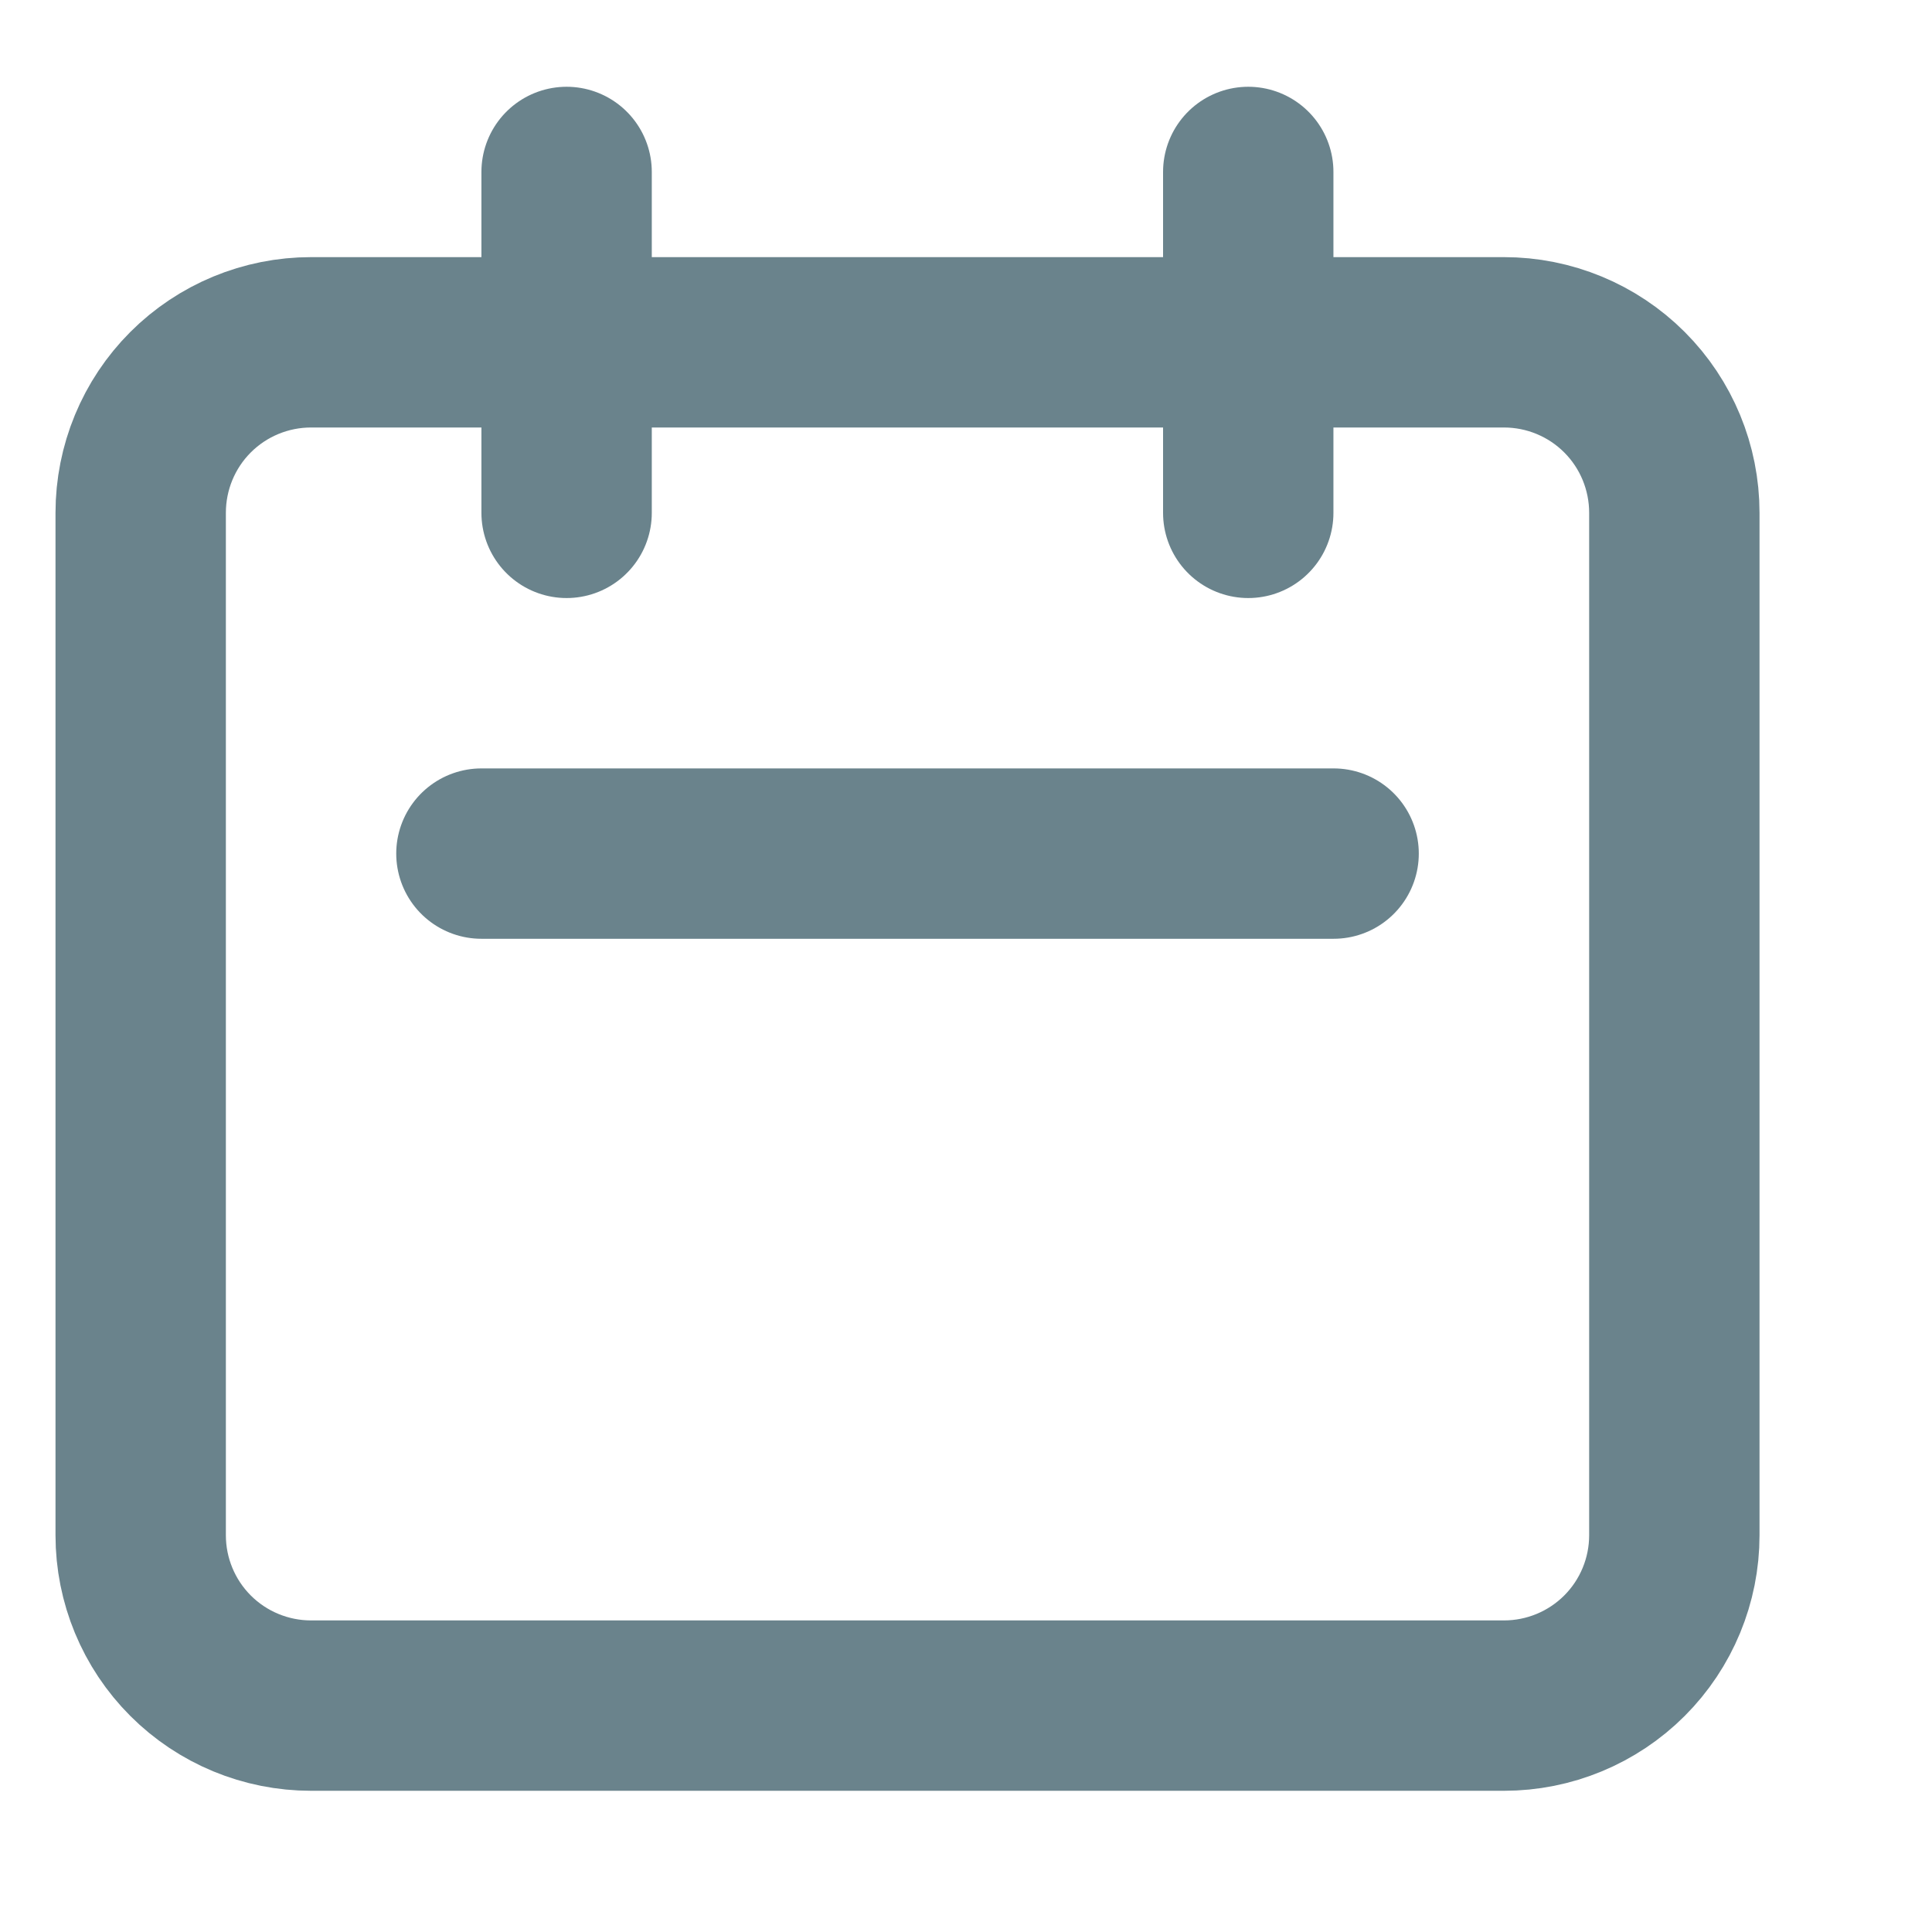
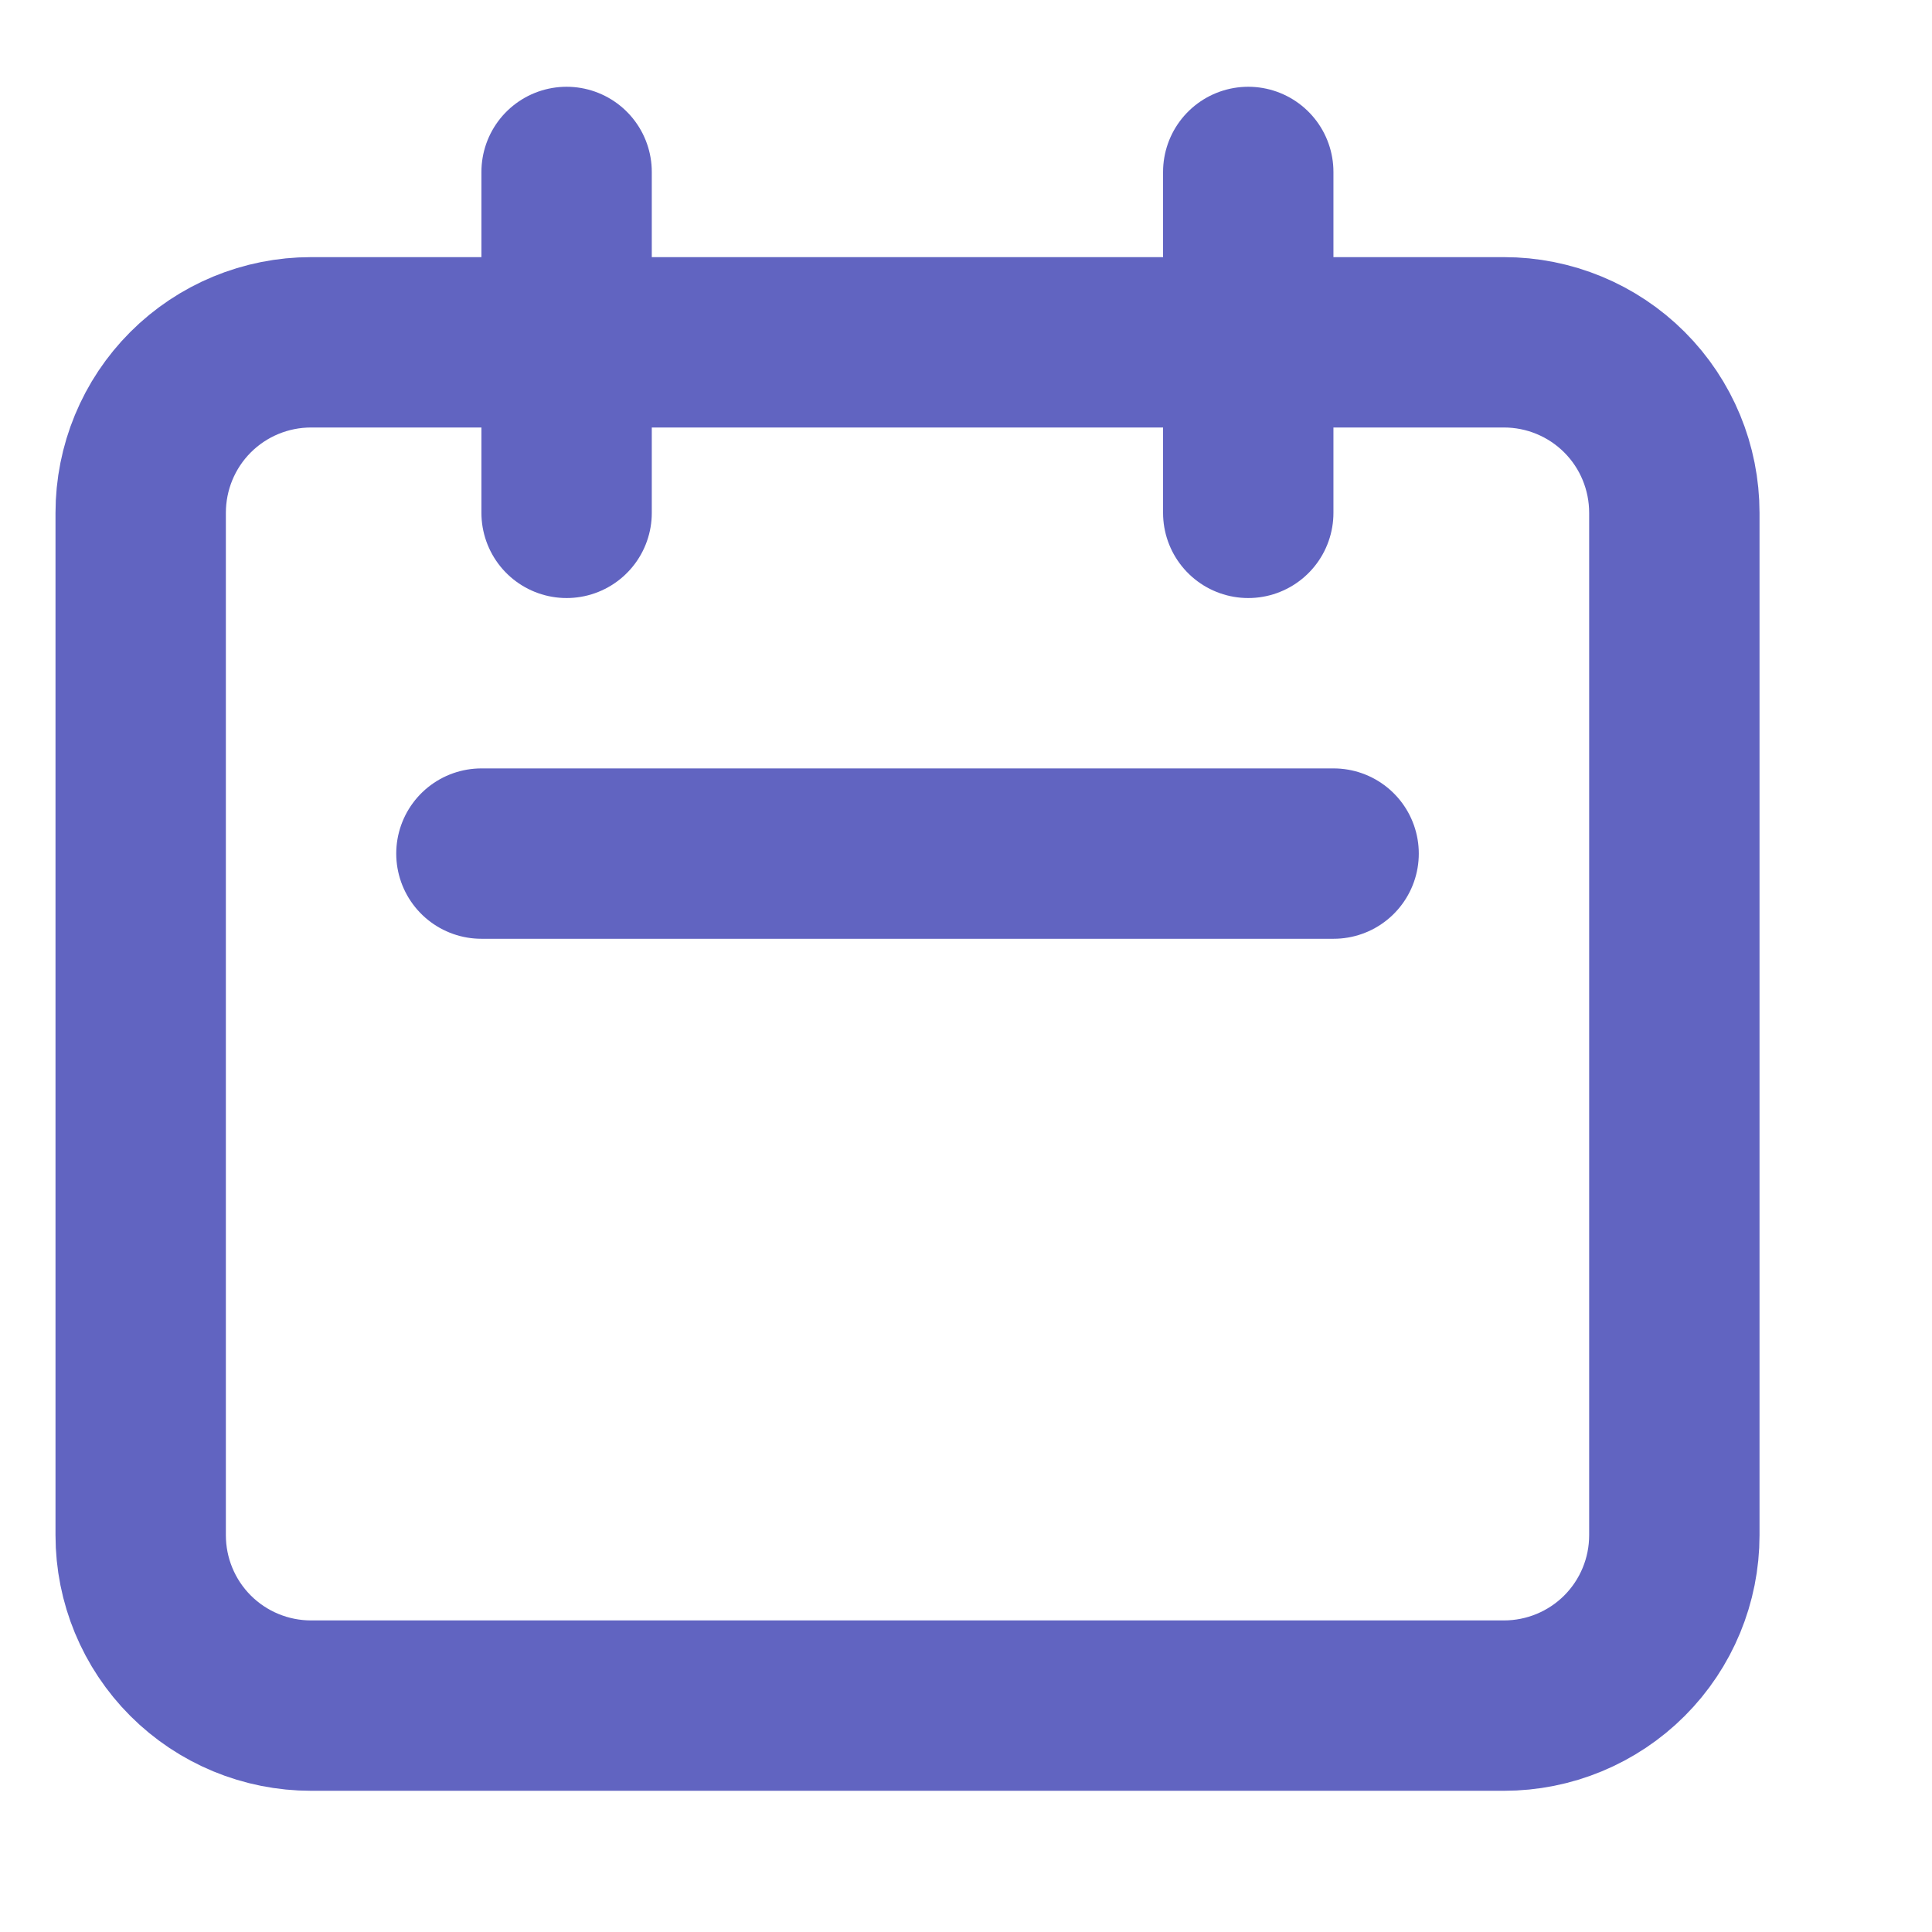
<svg xmlns="http://www.w3.org/2000/svg" width="11" height="11" viewBox="0 0 11 11" fill="none">
-   <path d="M3.226 2.92V0.979V2.92ZM7.107 2.92V0.979V2.92ZM2.741 4.86H7.593H2.741ZM1.771 9.711H8.563C8.82 9.711 9.067 9.609 9.249 9.427C9.431 9.245 9.533 8.998 9.533 8.741V2.92C9.533 2.662 9.431 2.415 9.249 2.233C9.067 2.051 8.82 1.949 8.563 1.949H1.771C1.514 1.949 1.267 2.051 1.085 2.233C0.903 2.415 0.801 2.662 0.801 2.92V8.741C0.801 8.998 0.903 9.245 1.085 9.427C1.267 9.609 1.514 9.711 1.771 9.711Z" stroke="#6A838C" stroke-width="0.97" stroke-linecap="round" stroke-linejoin="round" />
+   <path d="M3.226 2.92V0.979V2.92ZM7.107 2.92V0.979V2.92ZM2.741 4.86H7.593H2.741ZM1.771 9.711H8.563C8.82 9.711 9.067 9.609 9.249 9.427C9.431 9.245 9.533 8.998 9.533 8.741V2.92C9.533 2.662 9.431 2.415 9.249 2.233C9.067 2.051 8.82 1.949 8.563 1.949H1.771C1.514 1.949 1.267 2.051 1.085 2.233C0.903 2.415 0.801 2.662 0.801 2.92V8.741C0.801 8.998 0.903 9.245 1.085 9.427C1.267 9.609 1.514 9.711 1.771 9.711Z" stroke="#6164c1" stroke-width="0.97" stroke-linecap="round" stroke-linejoin="round" />
</svg>
